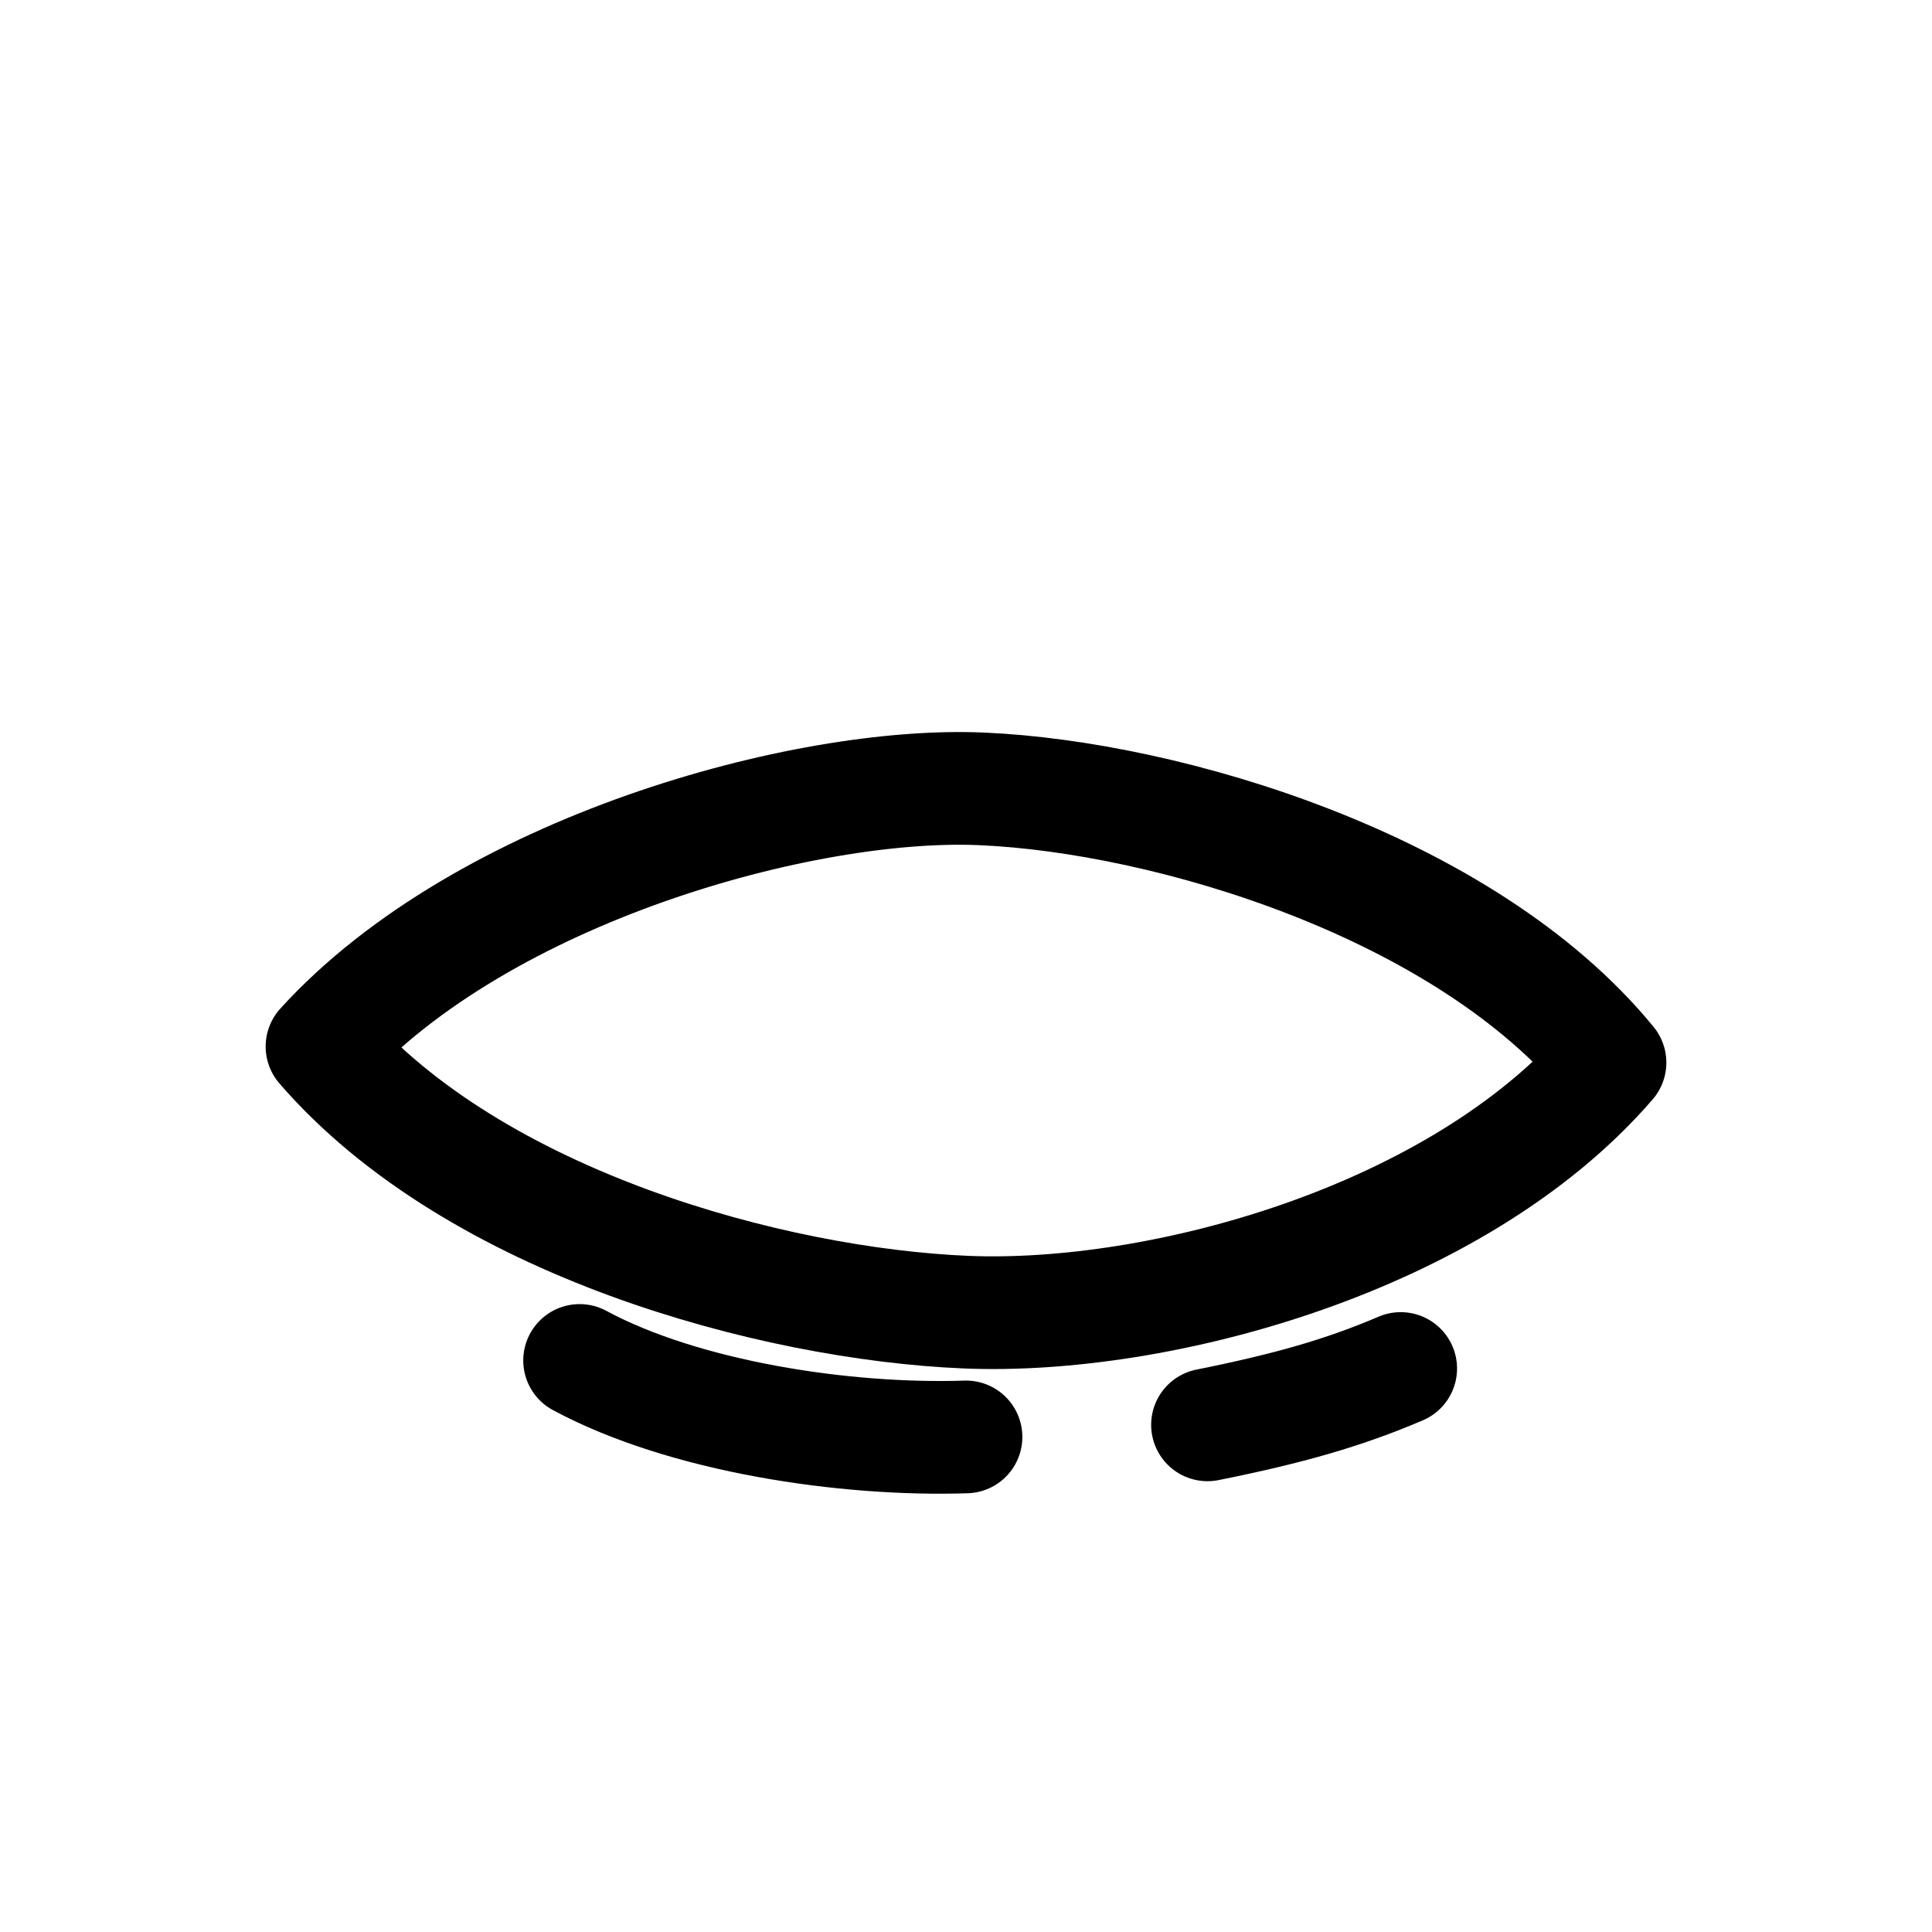
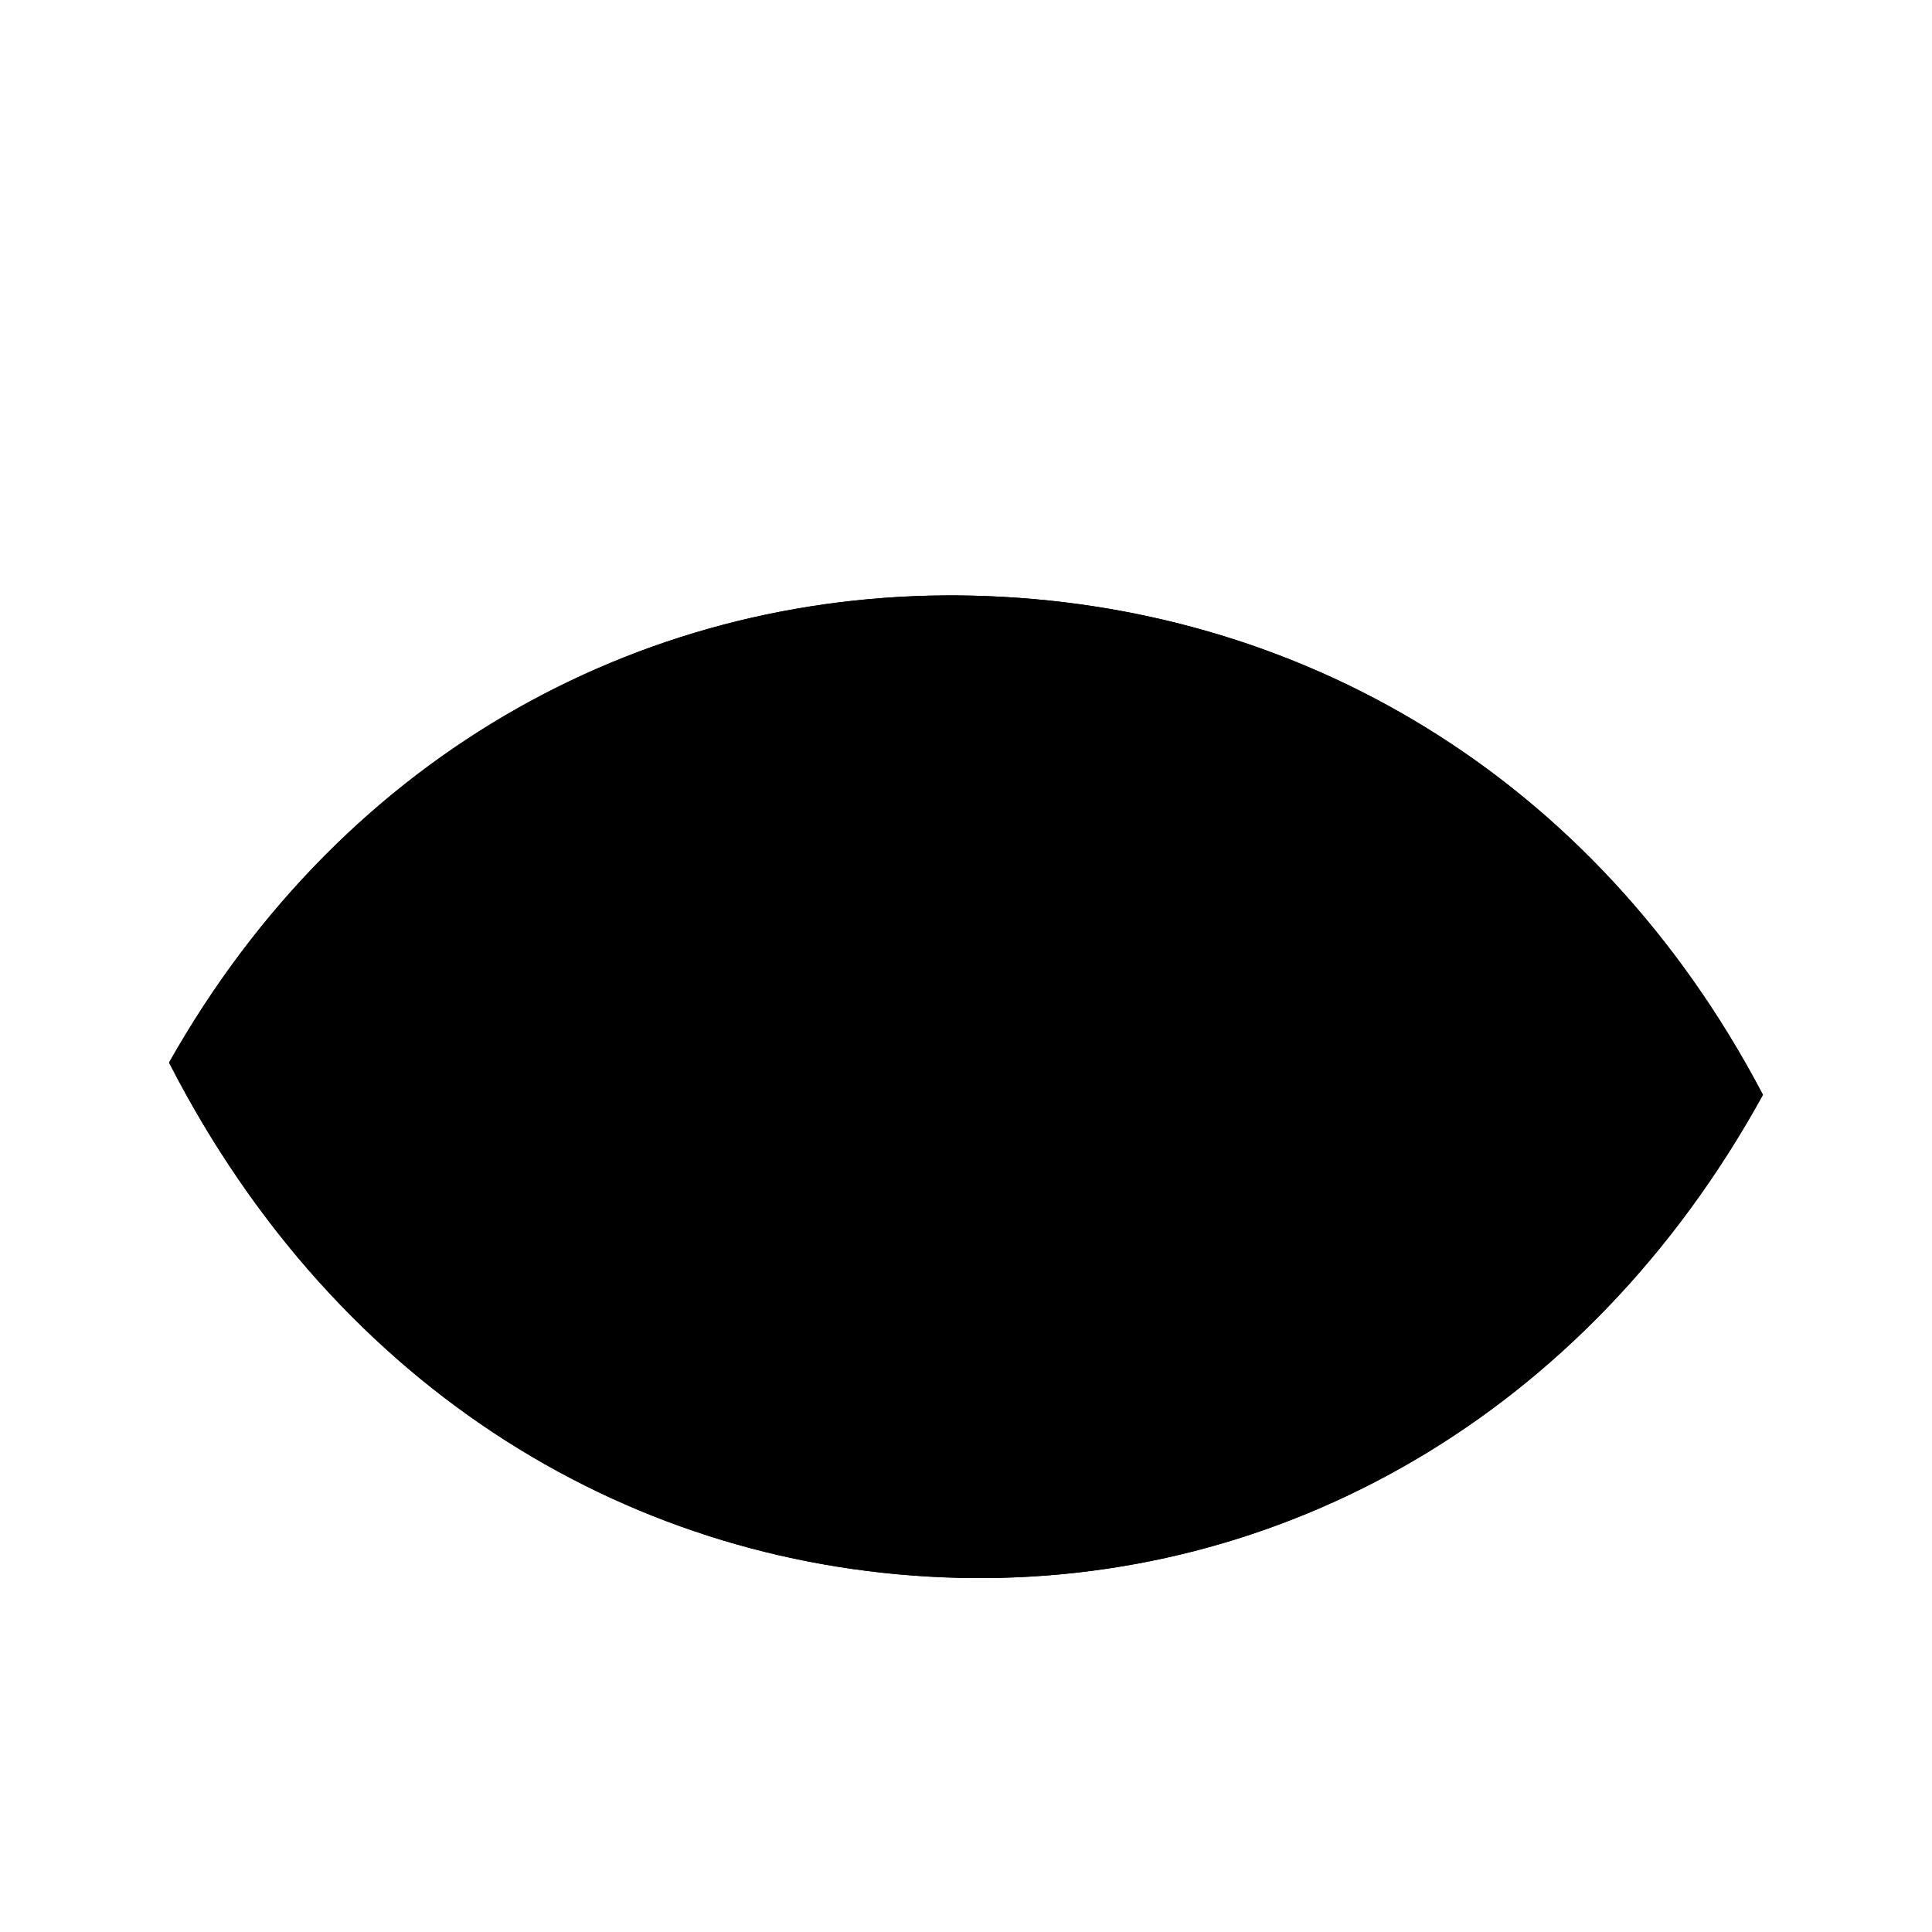
- <svg xmlns="http://www.w3.org/2000/svg" viewBox="0 0 48 48" fill="none" stroke="currentColor" stroke-width="2.8" stroke-linecap="round" stroke-linejoin="round">
-   <path d="M8,26 C12,21.6 20,19.4 24.4,19.6 C29,19.8 36.4,22 40,26.4 C36.2,30.8 28.8,32.8 24,32.6 C19.2,32.4 11.8,30.4 8,26" />
-   <path d="M14.4,33.8 C17,35.2 21,35.8 24,35.7 M30,35.4 C32,35 33.4,34.6 34.8,34" />
+ <svg xmlns="http://www.w3.org/2000/svg" viewBox="0 0 48 48" stroke-linejoin="round" stroke-linecap="round">
+   <g class="p-fill">
+     <path d="M4.2,26.4 C8.6,18.6 16.2,14.6 24.2,14.8 C32.2,15 39.6,19.2 43.8,27.2 C39.4,35.2 31.8,39.4 23.8,39.2 C15.8,39 8.4,34.6 4.2,26.4 Z" />
+   </g>
+   <g class="p-edge">
+     <path d="M4.2,26.4 C8.6,18.6 16.2,14.6 24.2,14.8 C32.2,15 39.6,19.2 43.8,27.2 C39.4,35.2 31.8,39.4 23.8,39.2 C15.8,39 8.4,34.6 4.2,26.4 Z" />
+   </g>
</svg>
